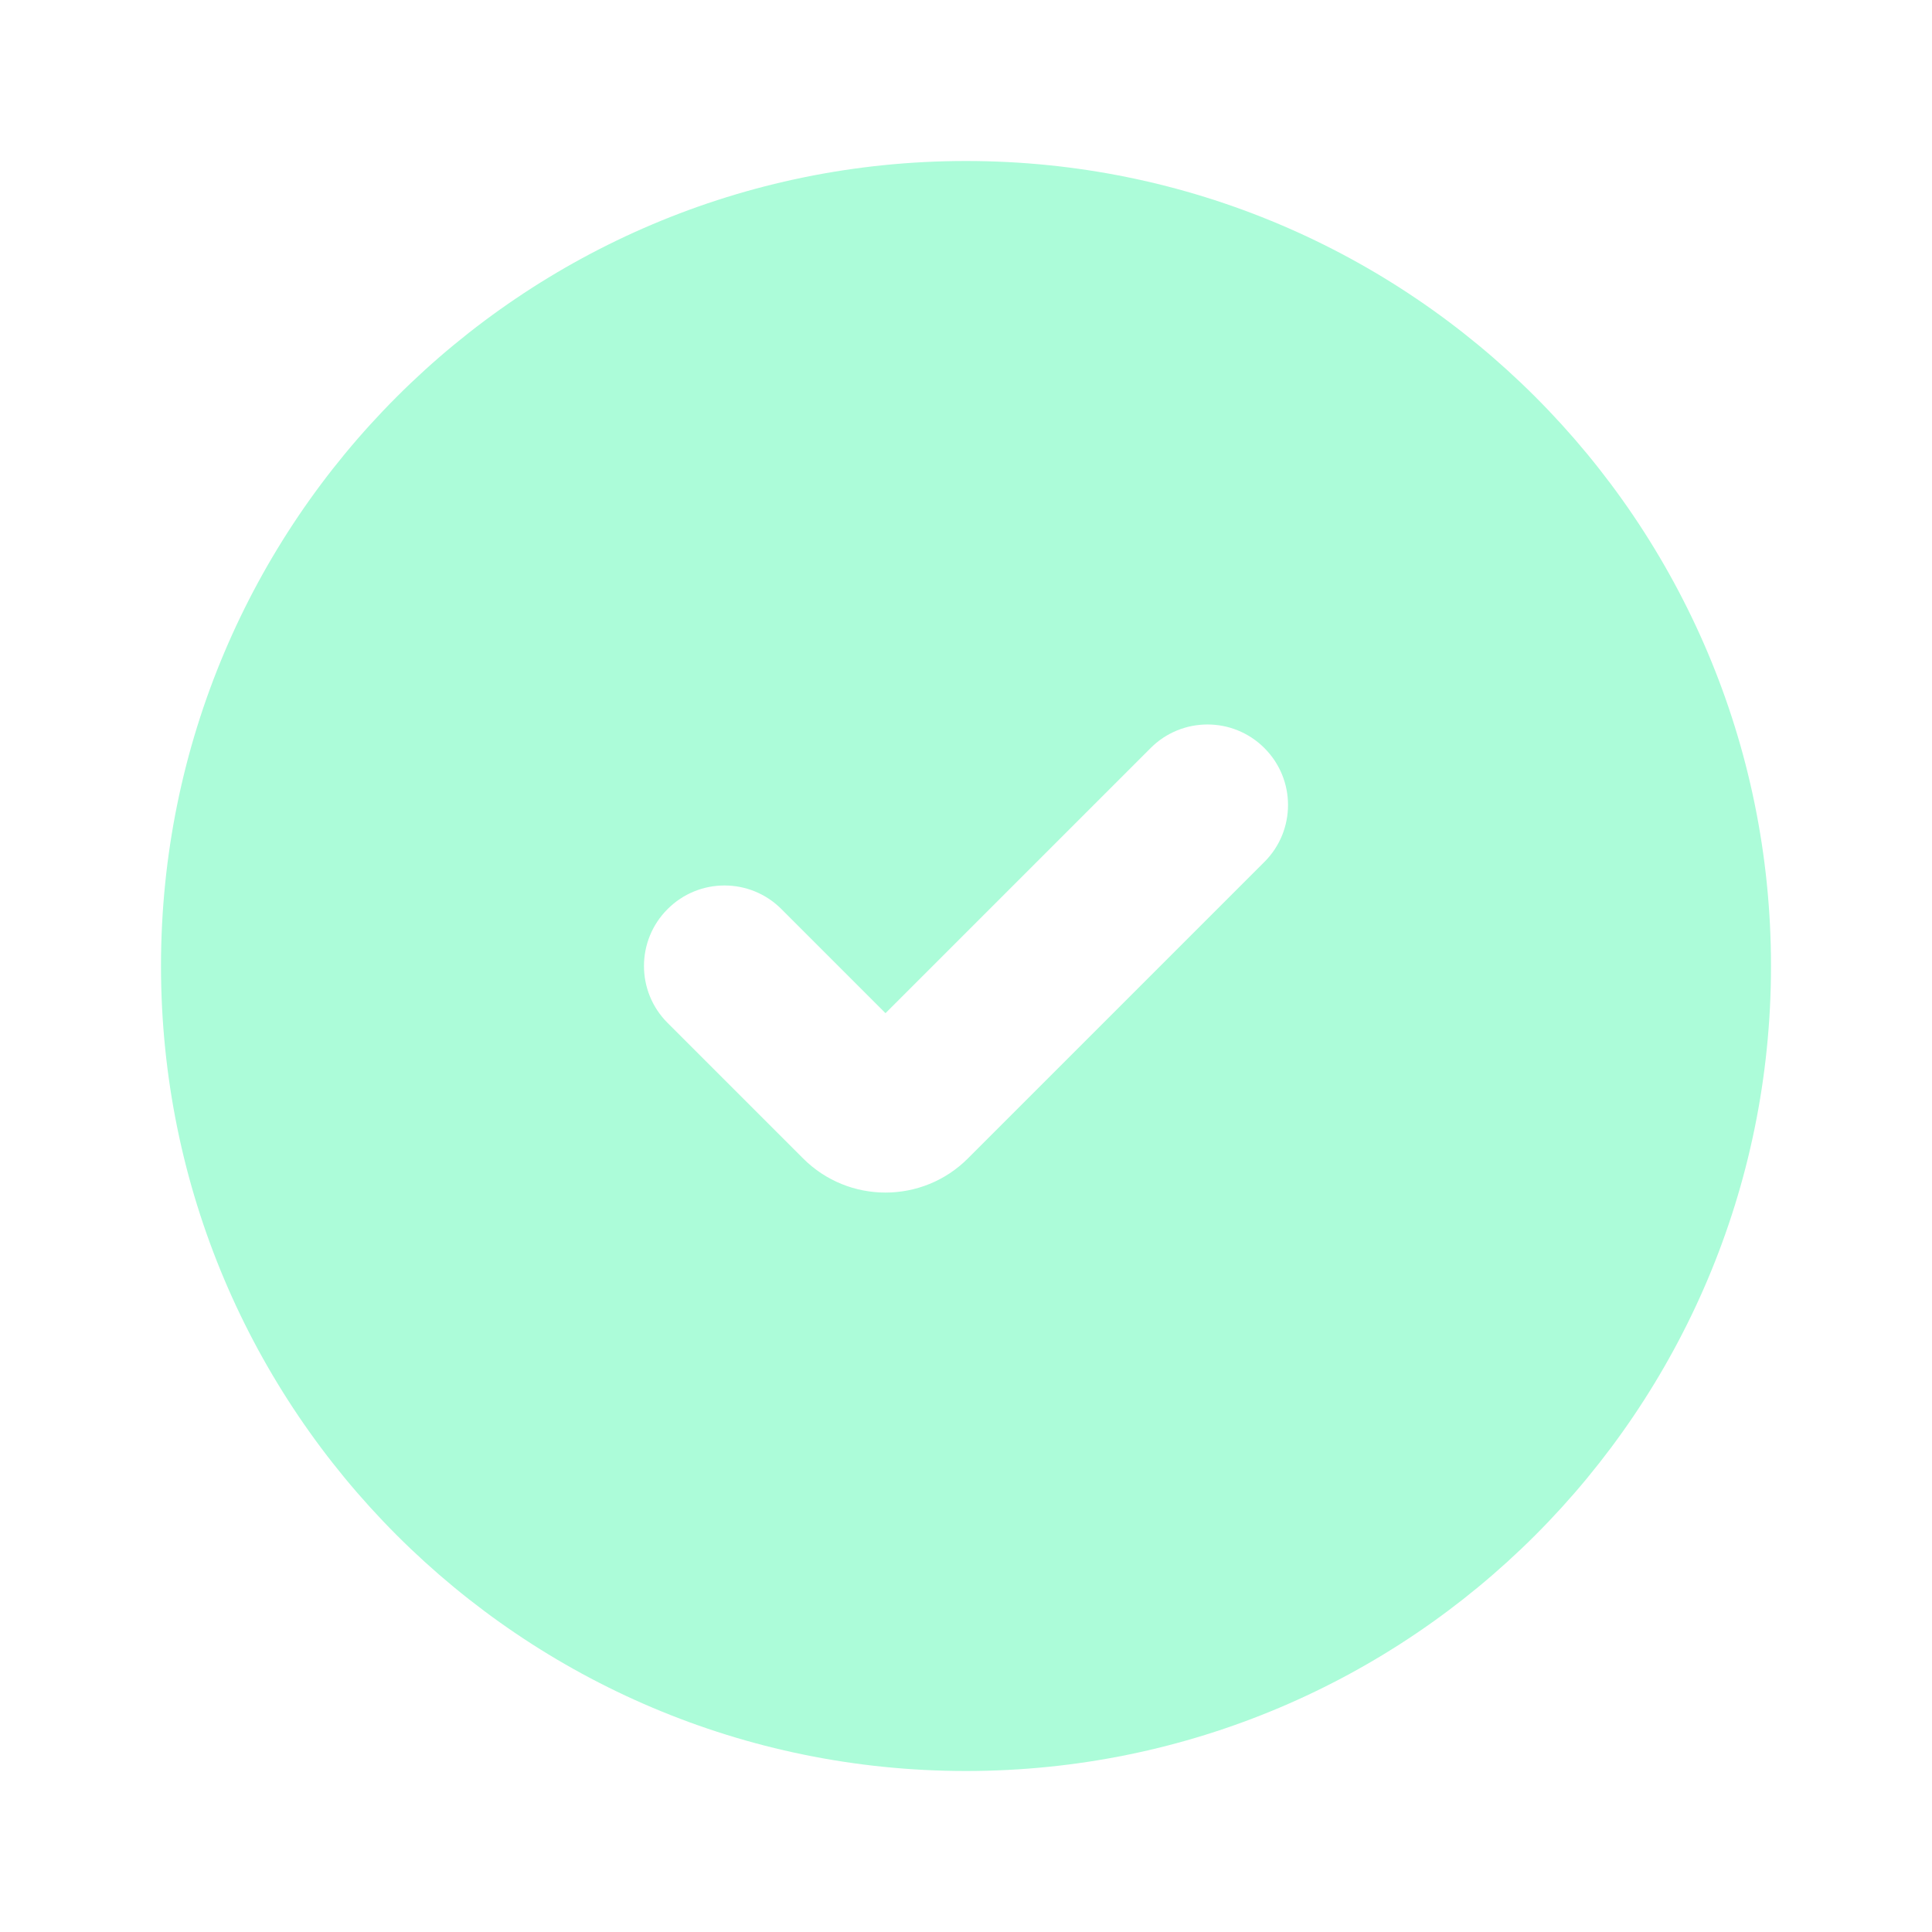
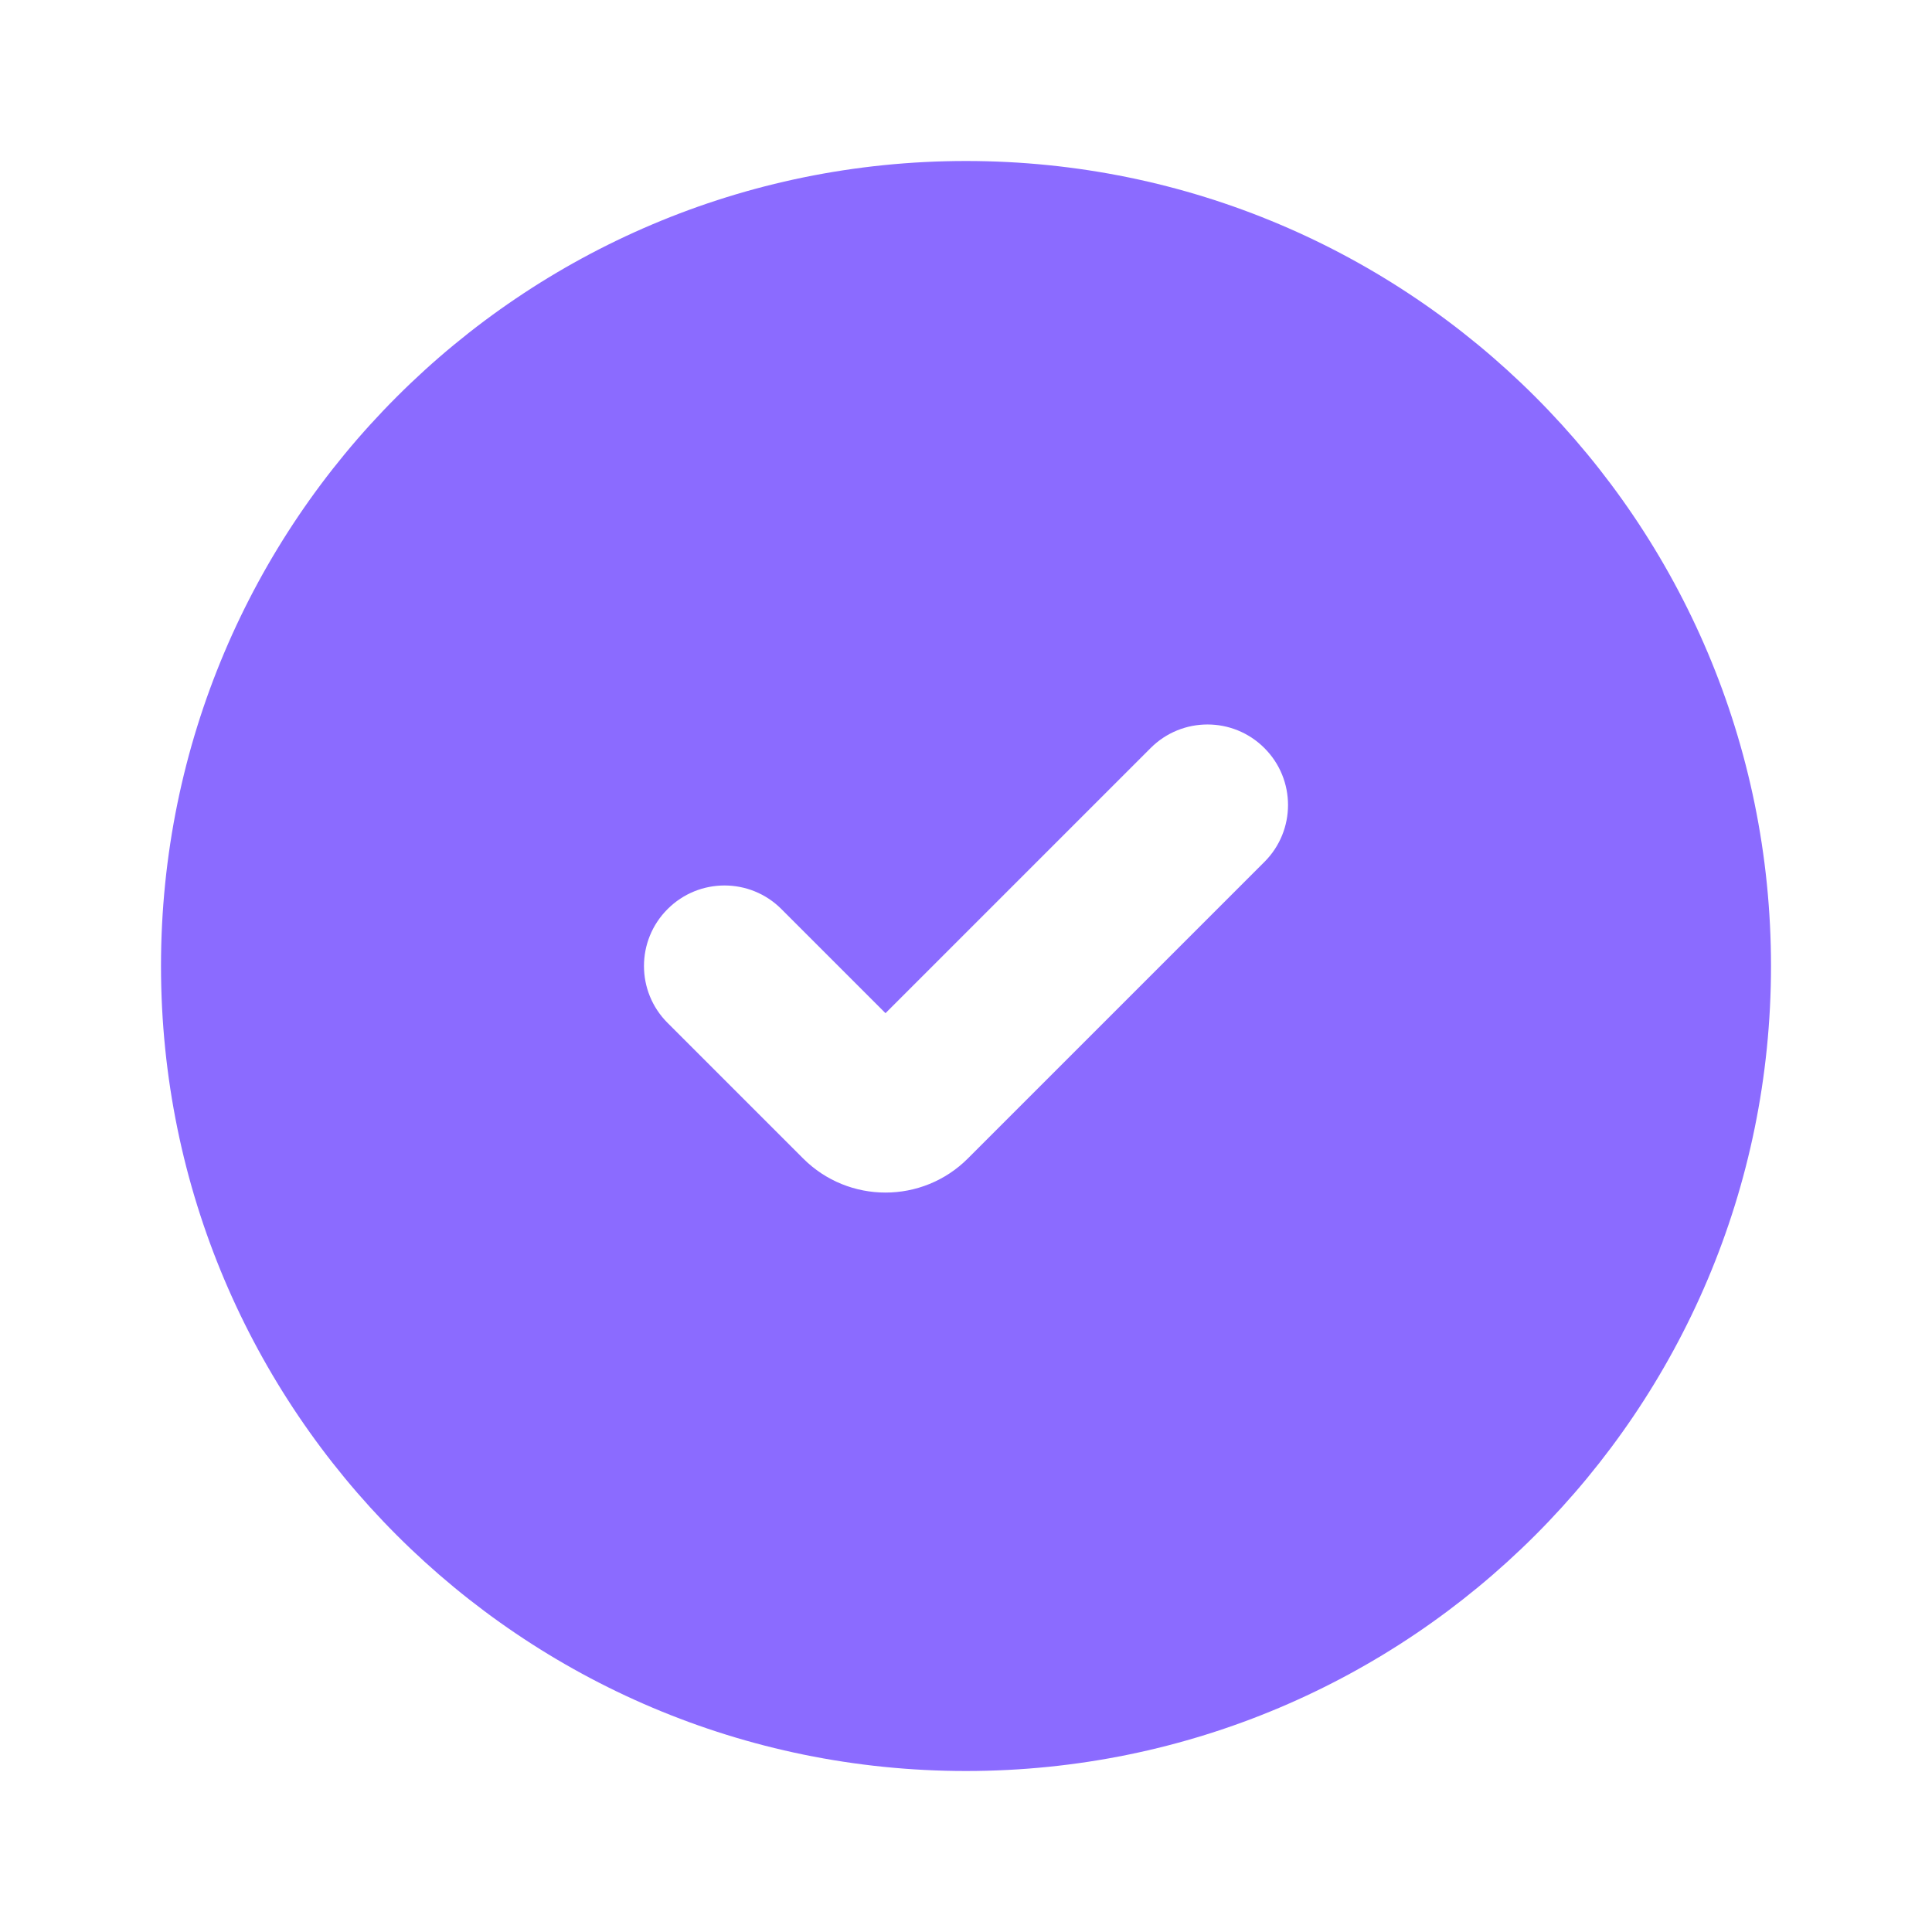
<svg xmlns="http://www.w3.org/2000/svg" width="800px" height="800px" viewBox="0 0 24 24" fill="none">
  <g id="SVGRepo_bgCarrier" stroke-width="0" />
  <g id="SVGRepo_tracerCarrier" stroke-linecap="round" stroke-linejoin="round" />
  <g id="SVGRepo_iconCarrier">
    <rect width="24" height="24" fill="" />
-     <path fill-rule="evenodd" clip-rule="evenodd" d="M2 12C2 6.477 6.477 2 12 2C17.523 2 22 6.477 22 12C22 17.523 17.523 22 12 22C6.477 22 2 17.523 2 12ZM15.707 9.293C16.098 9.683 16.098 10.317 15.707 10.707L12.024 14.39C11.459 14.956 10.541 14.956 9.976 14.39L8.293 12.707C7.902 12.317 7.902 11.683 8.293 11.293C8.683 10.902 9.317 10.902 9.707 11.293L11 12.586L14.293 9.293C14.683 8.902 15.317 8.902 15.707 9.293Z" fill="#ACFCD9" />
+     <path fill-rule="evenodd" clip-rule="evenodd" d="M2 12C2 6.477 6.477 2 12 2C17.523 2 22 6.477 22 12C22 17.523 17.523 22 12 22C6.477 22 2 17.523 2 12ZM15.707 9.293C16.098 9.683 16.098 10.317 15.707 10.707L12.024 14.39C11.459 14.956 10.541 14.956 9.976 14.39L8.293 12.707C7.902 12.317 7.902 11.683 8.293 11.293C8.683 10.902 9.317 10.902 9.707 11.293L11 12.586L14.293 9.293C14.683 8.902 15.317 8.902 15.707 9.293Z" fill="#8B6BFF" />
  </g>
</svg>
